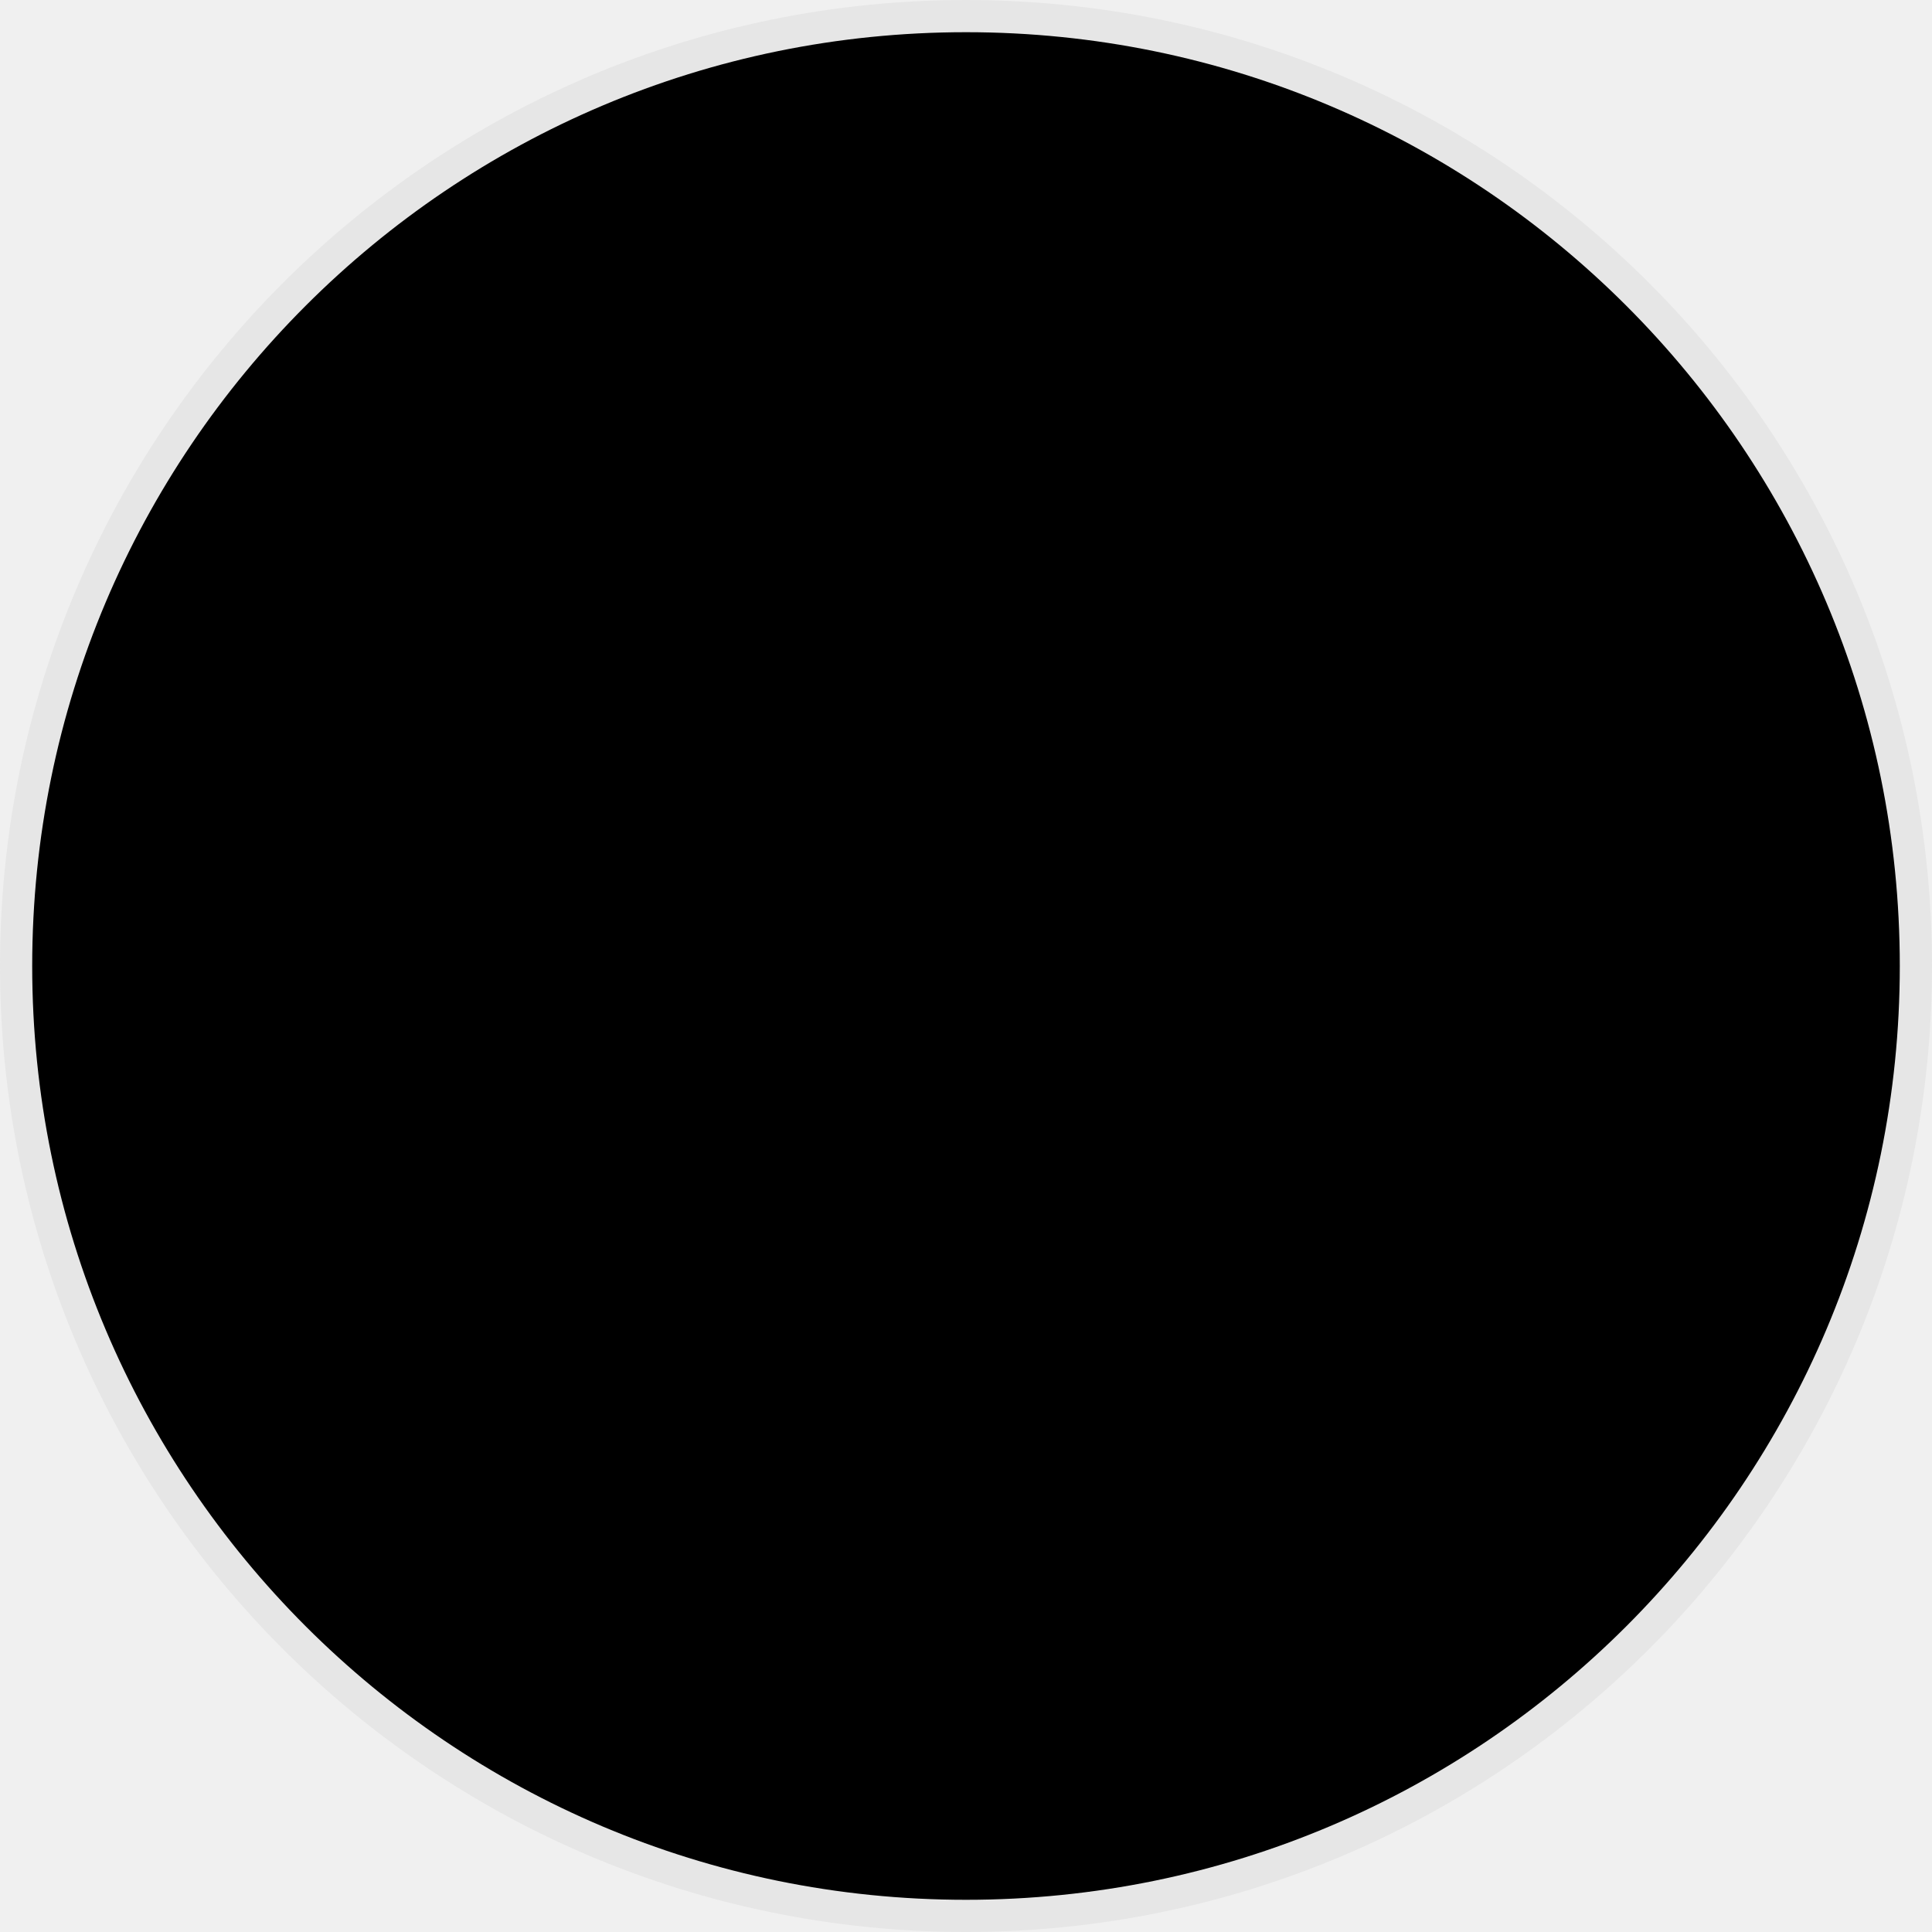
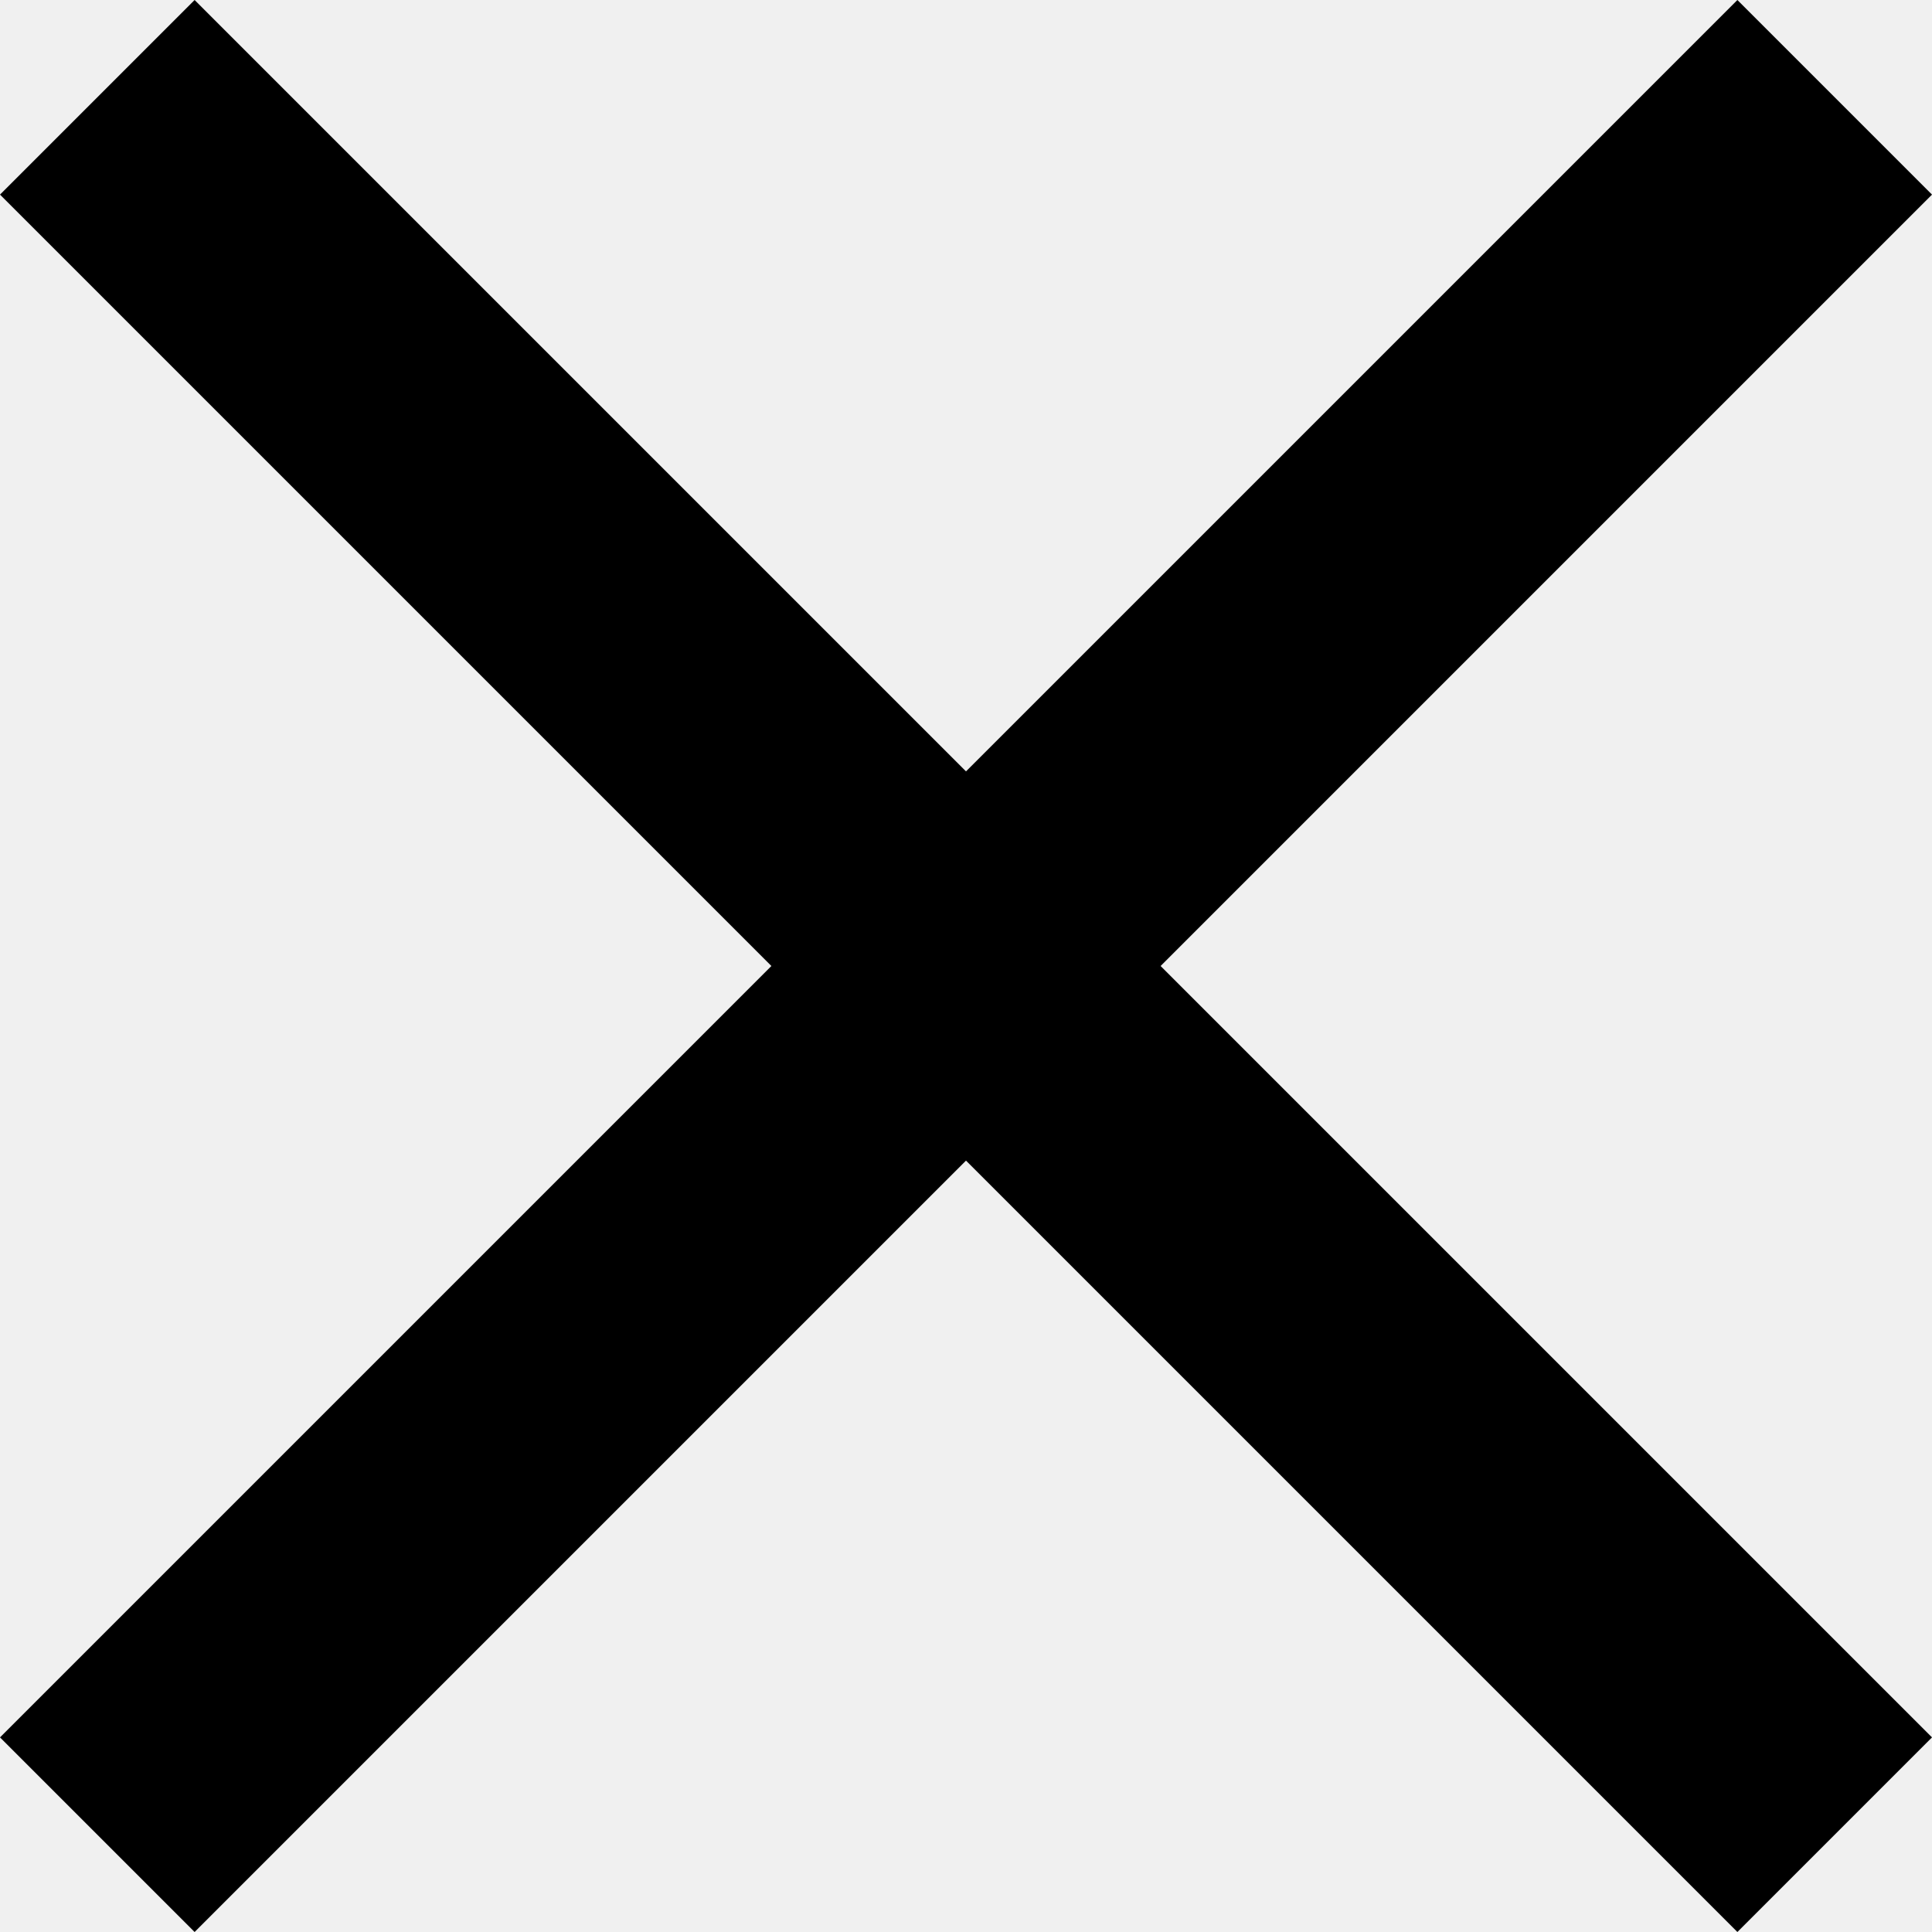
- <svg xmlns="http://www.w3.org/2000/svg" width="30" height="30" fill="currentColor" id="close">
-   <circle cx="15" cy="15" r="15" fill="#fff" />
-   <circle cx="15" cy="15" r="14.5" stroke="#000" stroke-opacity=".1" />
-   <path d="M21 10.108 19.892 9 15.5 13.392 11.108 9 10 10.108l4.392 4.392L10 18.892 11.108 20l4.392-4.392L19.892 20 21 18.892 16.608 14.5 21 10.108Z" fill="#000" />
+ <svg xmlns="http://www.w3.org/2000/svg" width="11" height="11" viewBox="0 0 11 11" fill="none">
+   <path d="M11 1.108L9.892 0L5.5 4.392L1.108 0L0 1.108L4.392 5.5L0 9.892L1.108 11L5.5 6.608L9.892 11L11 9.892L6.608 5.5L11 1.108Z" fill="black" />
</svg>
